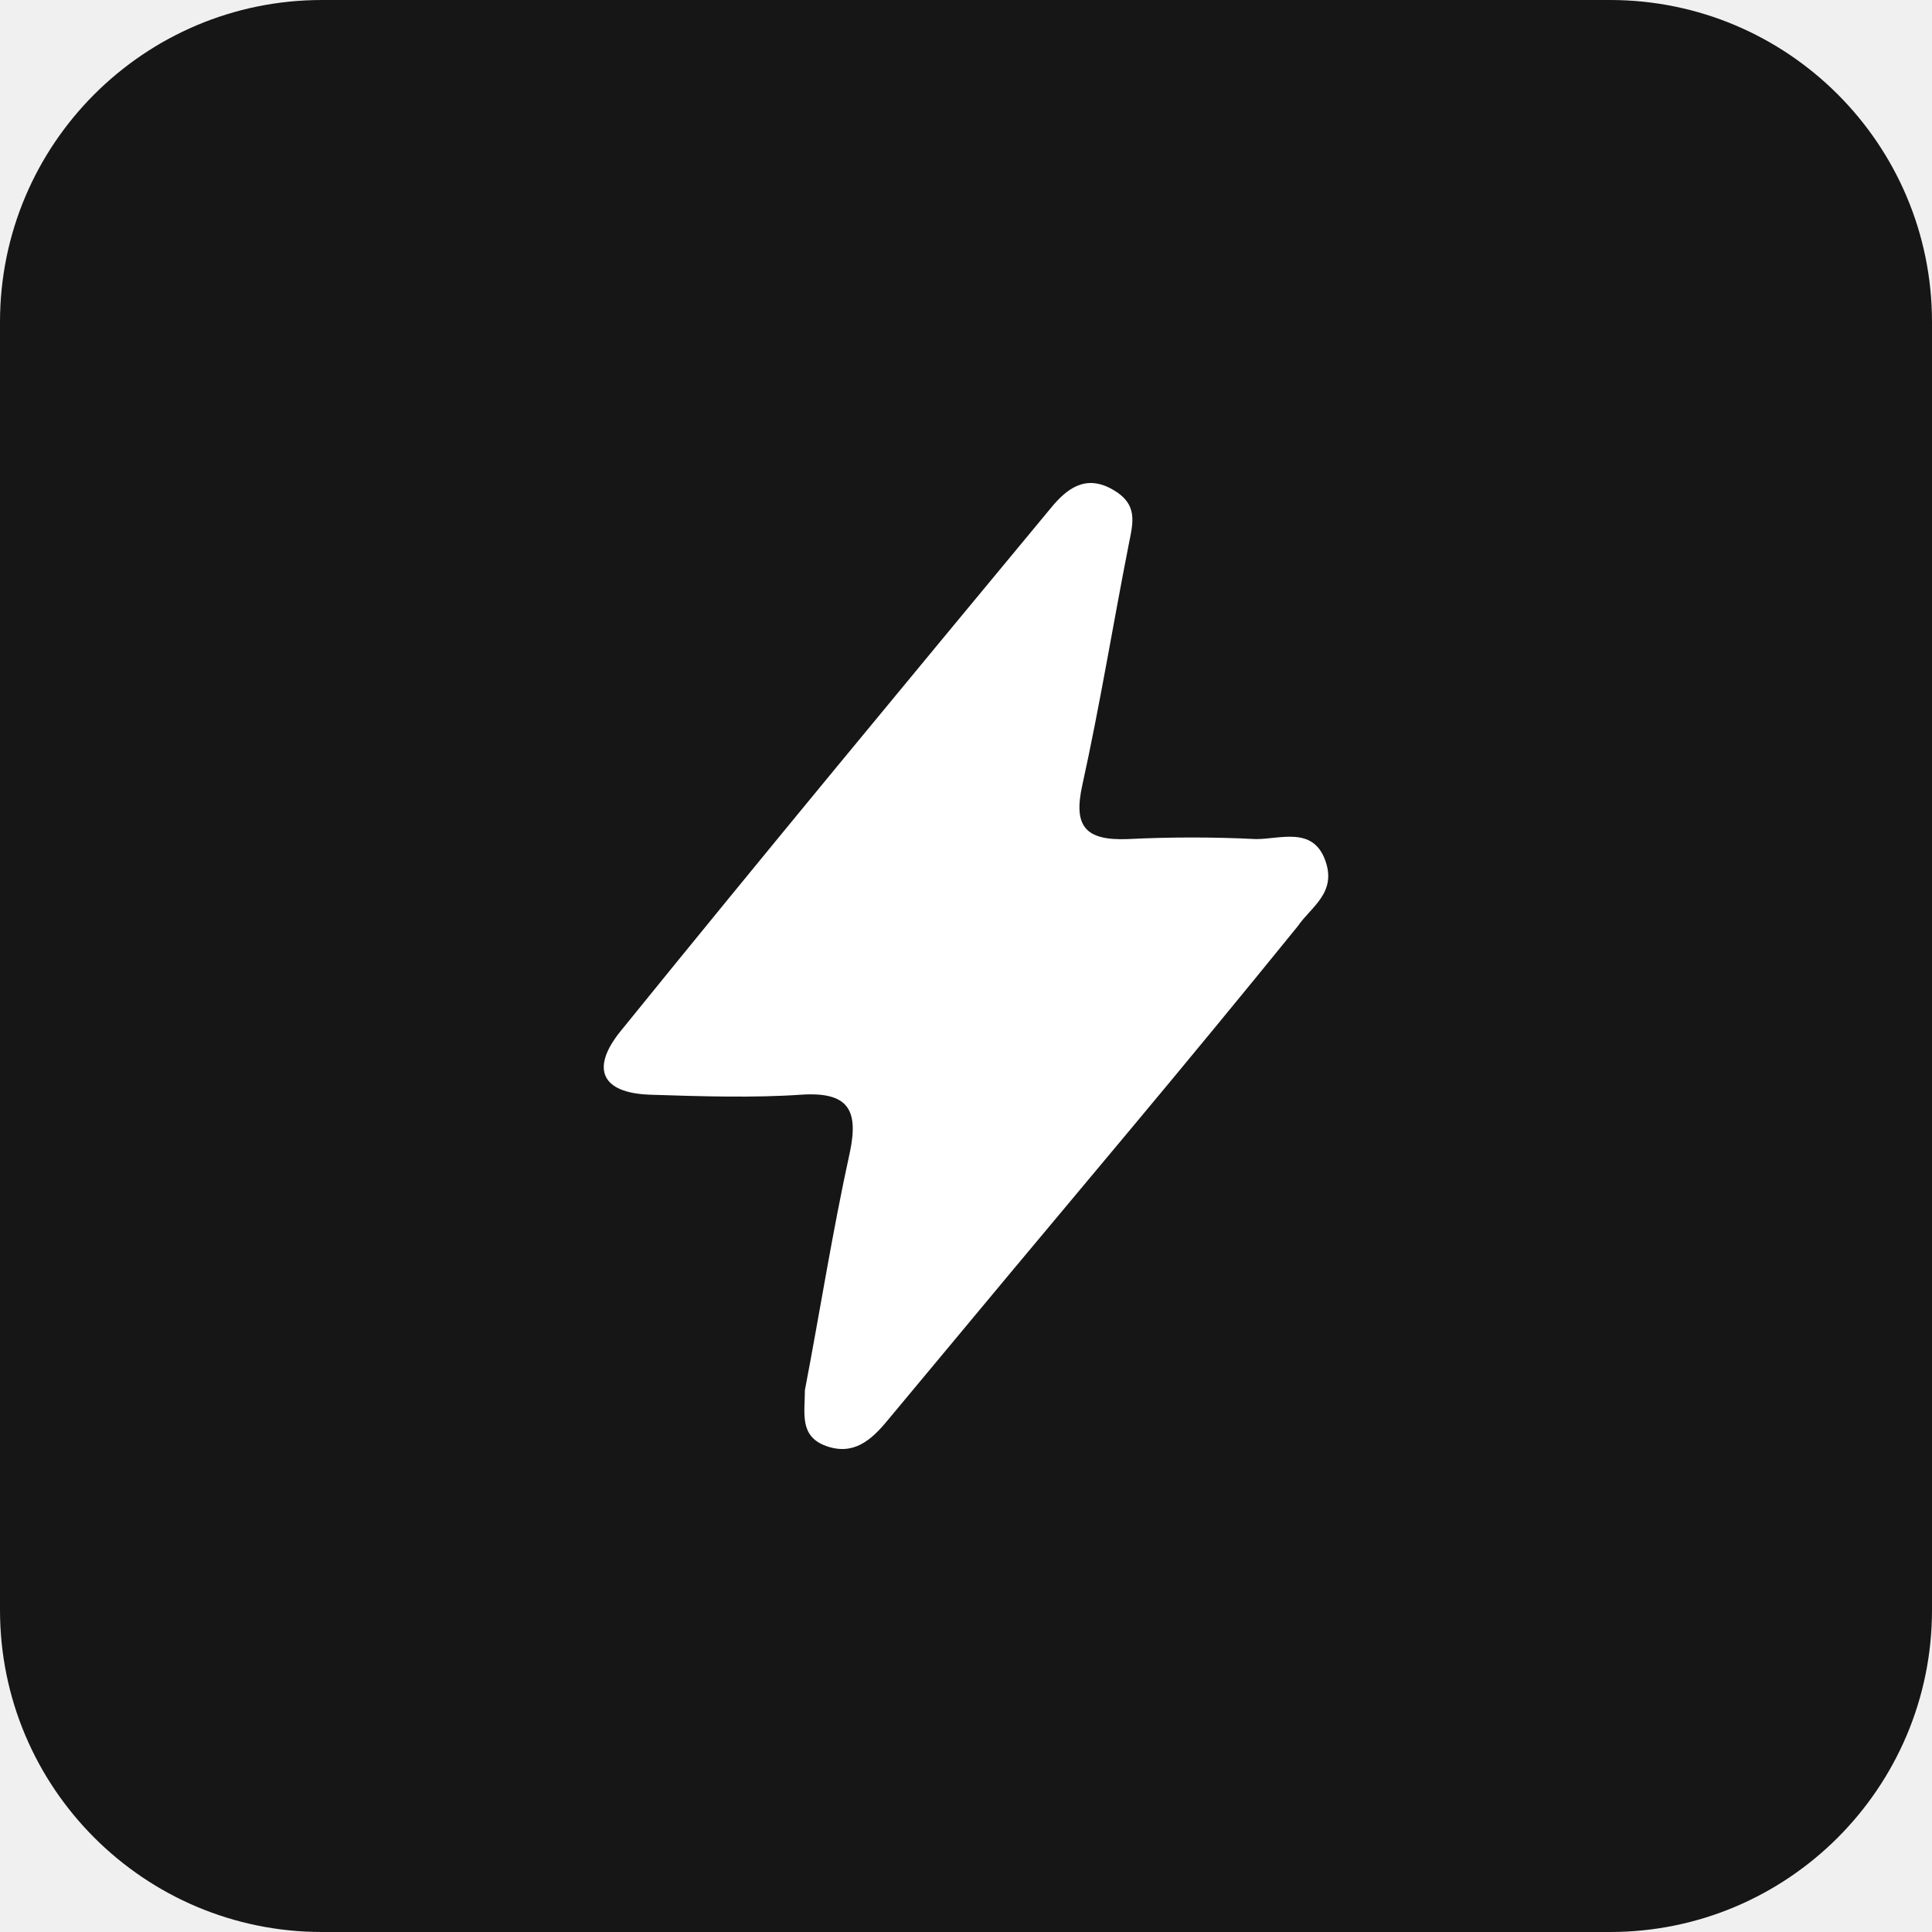
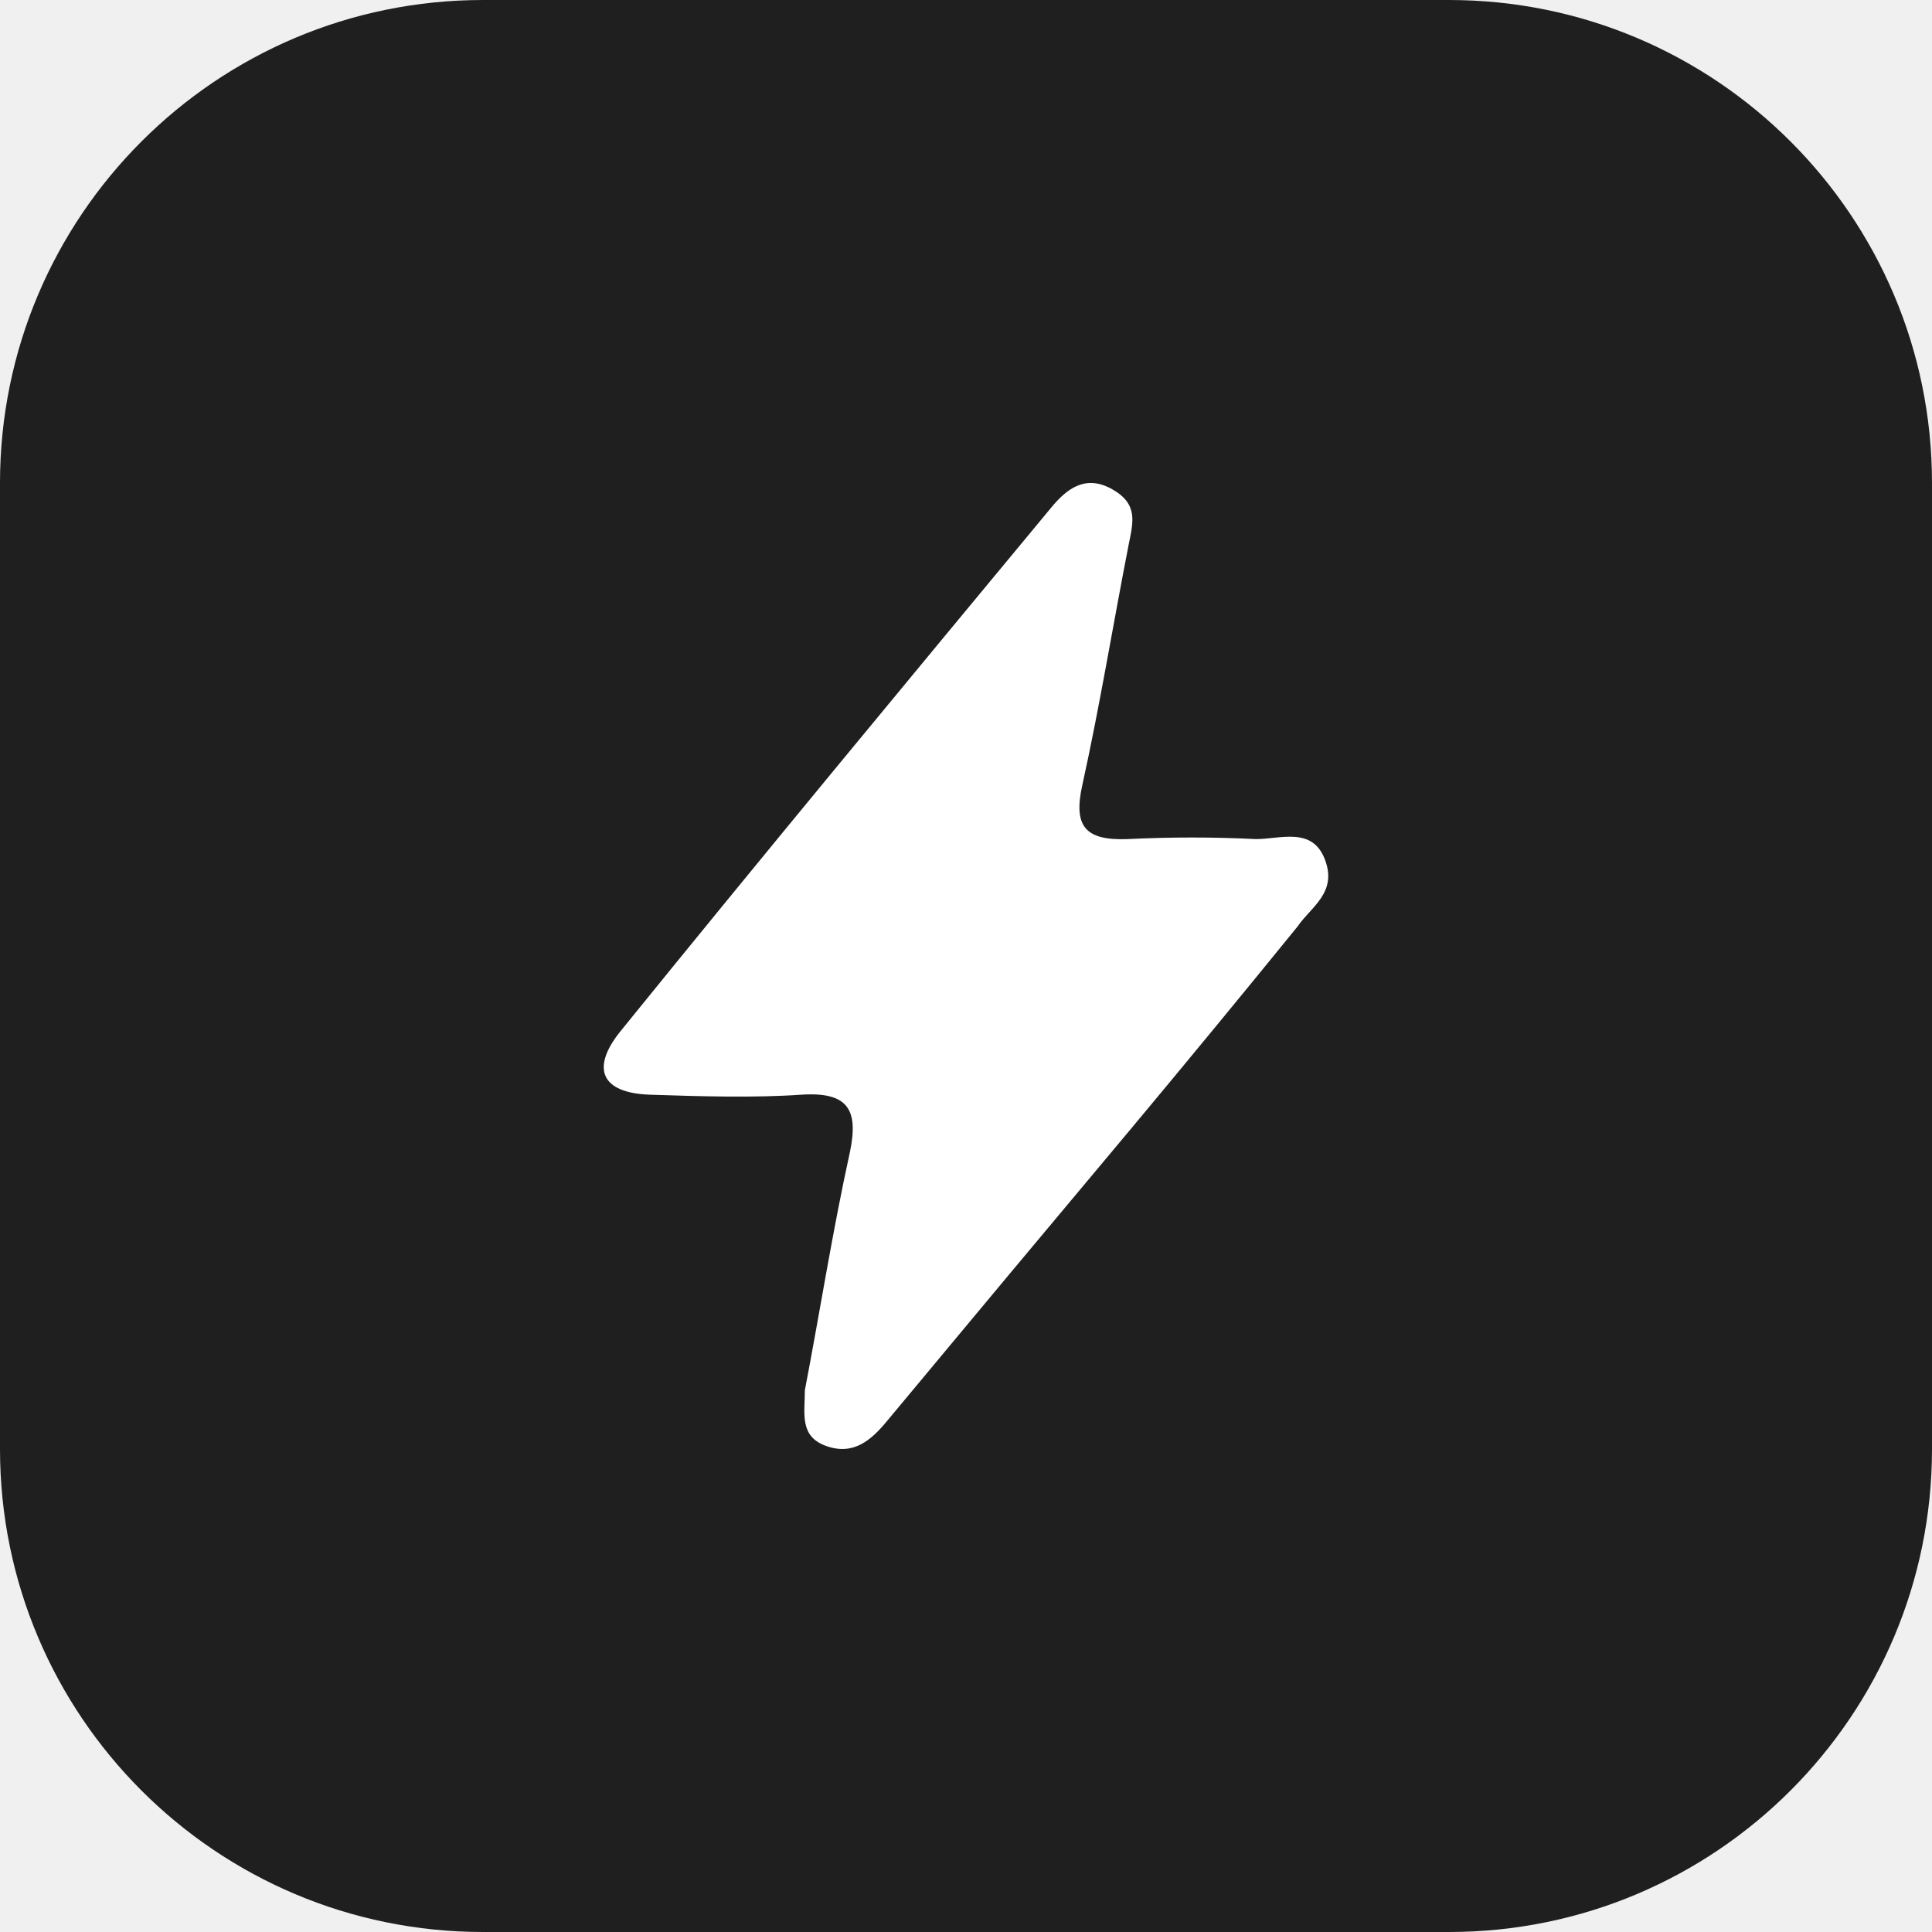
- <svg xmlns="http://www.w3.org/2000/svg" width="48" height="48" viewBox="0 0 48 48" fill="none">
-   <path d="M40 0H8C3.582 0 0 3.582 0 8V40C0 44.418 3.582 48 8 48H40C44.418 48 48 44.418 48 40V8C48 3.582 44.418 0 40 0Z" fill="#161616" />
-   <path d="M19.997 34.54C20.364 32.633 20.676 30.625 21.117 28.617C21.335 27.567 21.07 27.118 19.895 27.198C18.721 27.279 17.41 27.239 16.161 27.198C14.912 27.158 14.688 26.529 15.407 25.633C18.951 21.256 22.537 16.932 26.108 12.622C26.509 12.133 26.97 11.786 27.629 12.154C28.288 12.522 28.152 12.977 28.043 13.526C27.649 15.533 27.323 17.541 26.889 19.509C26.665 20.526 26.957 20.887 28.016 20.847C29.079 20.794 30.144 20.794 31.207 20.847C31.811 20.847 32.606 20.533 32.918 21.356C33.23 22.179 32.572 22.527 32.239 23.016C30.881 24.689 29.505 26.36 28.111 28.028C26.07 30.465 24.044 32.892 22.034 35.31C21.64 35.785 21.199 36.167 20.527 35.926C19.855 35.685 19.997 35.116 19.997 34.54Z" fill="white" />
+ <svg xmlns="http://www.w3.org/2000/svg" width="32" height="32" viewBox="0 0 32 32" fill="none">
+   <path d="M24 0H8C3.582 0 0 3.582 0 8V24C0 28.418 3.582 32 8 32H24C28.418 32 32 28.418 32 24V8C32 3.582 28.418 0 24 0Z" fill="#1F1F1F" />
+   <path d="M13.331 23.027C13.576 21.755 13.784 20.417 14.078 19.078C14.223 18.378 14.047 18.079 13.264 18.132C12.48 18.186 11.607 18.159 10.774 18.132C9.941 18.106 9.792 17.686 10.271 17.088C12.634 14.17 15.024 11.288 17.405 8.415C17.672 8.089 17.98 7.857 18.419 8.102C18.858 8.348 18.768 8.651 18.695 9.017C18.433 10.356 18.216 11.694 17.926 13.006C17.776 13.684 17.971 13.925 18.677 13.898C19.386 13.863 20.096 13.863 20.805 13.898C21.208 13.898 21.737 13.688 21.945 14.237C22.154 14.786 21.715 15.018 21.493 15.344C20.587 16.459 19.67 17.573 18.741 18.686C17.38 20.31 16.029 21.928 14.689 23.54C14.427 23.857 14.133 24.111 13.684 23.95C13.236 23.79 13.331 23.411 13.331 23.027Z" fill="white" />
</svg>
